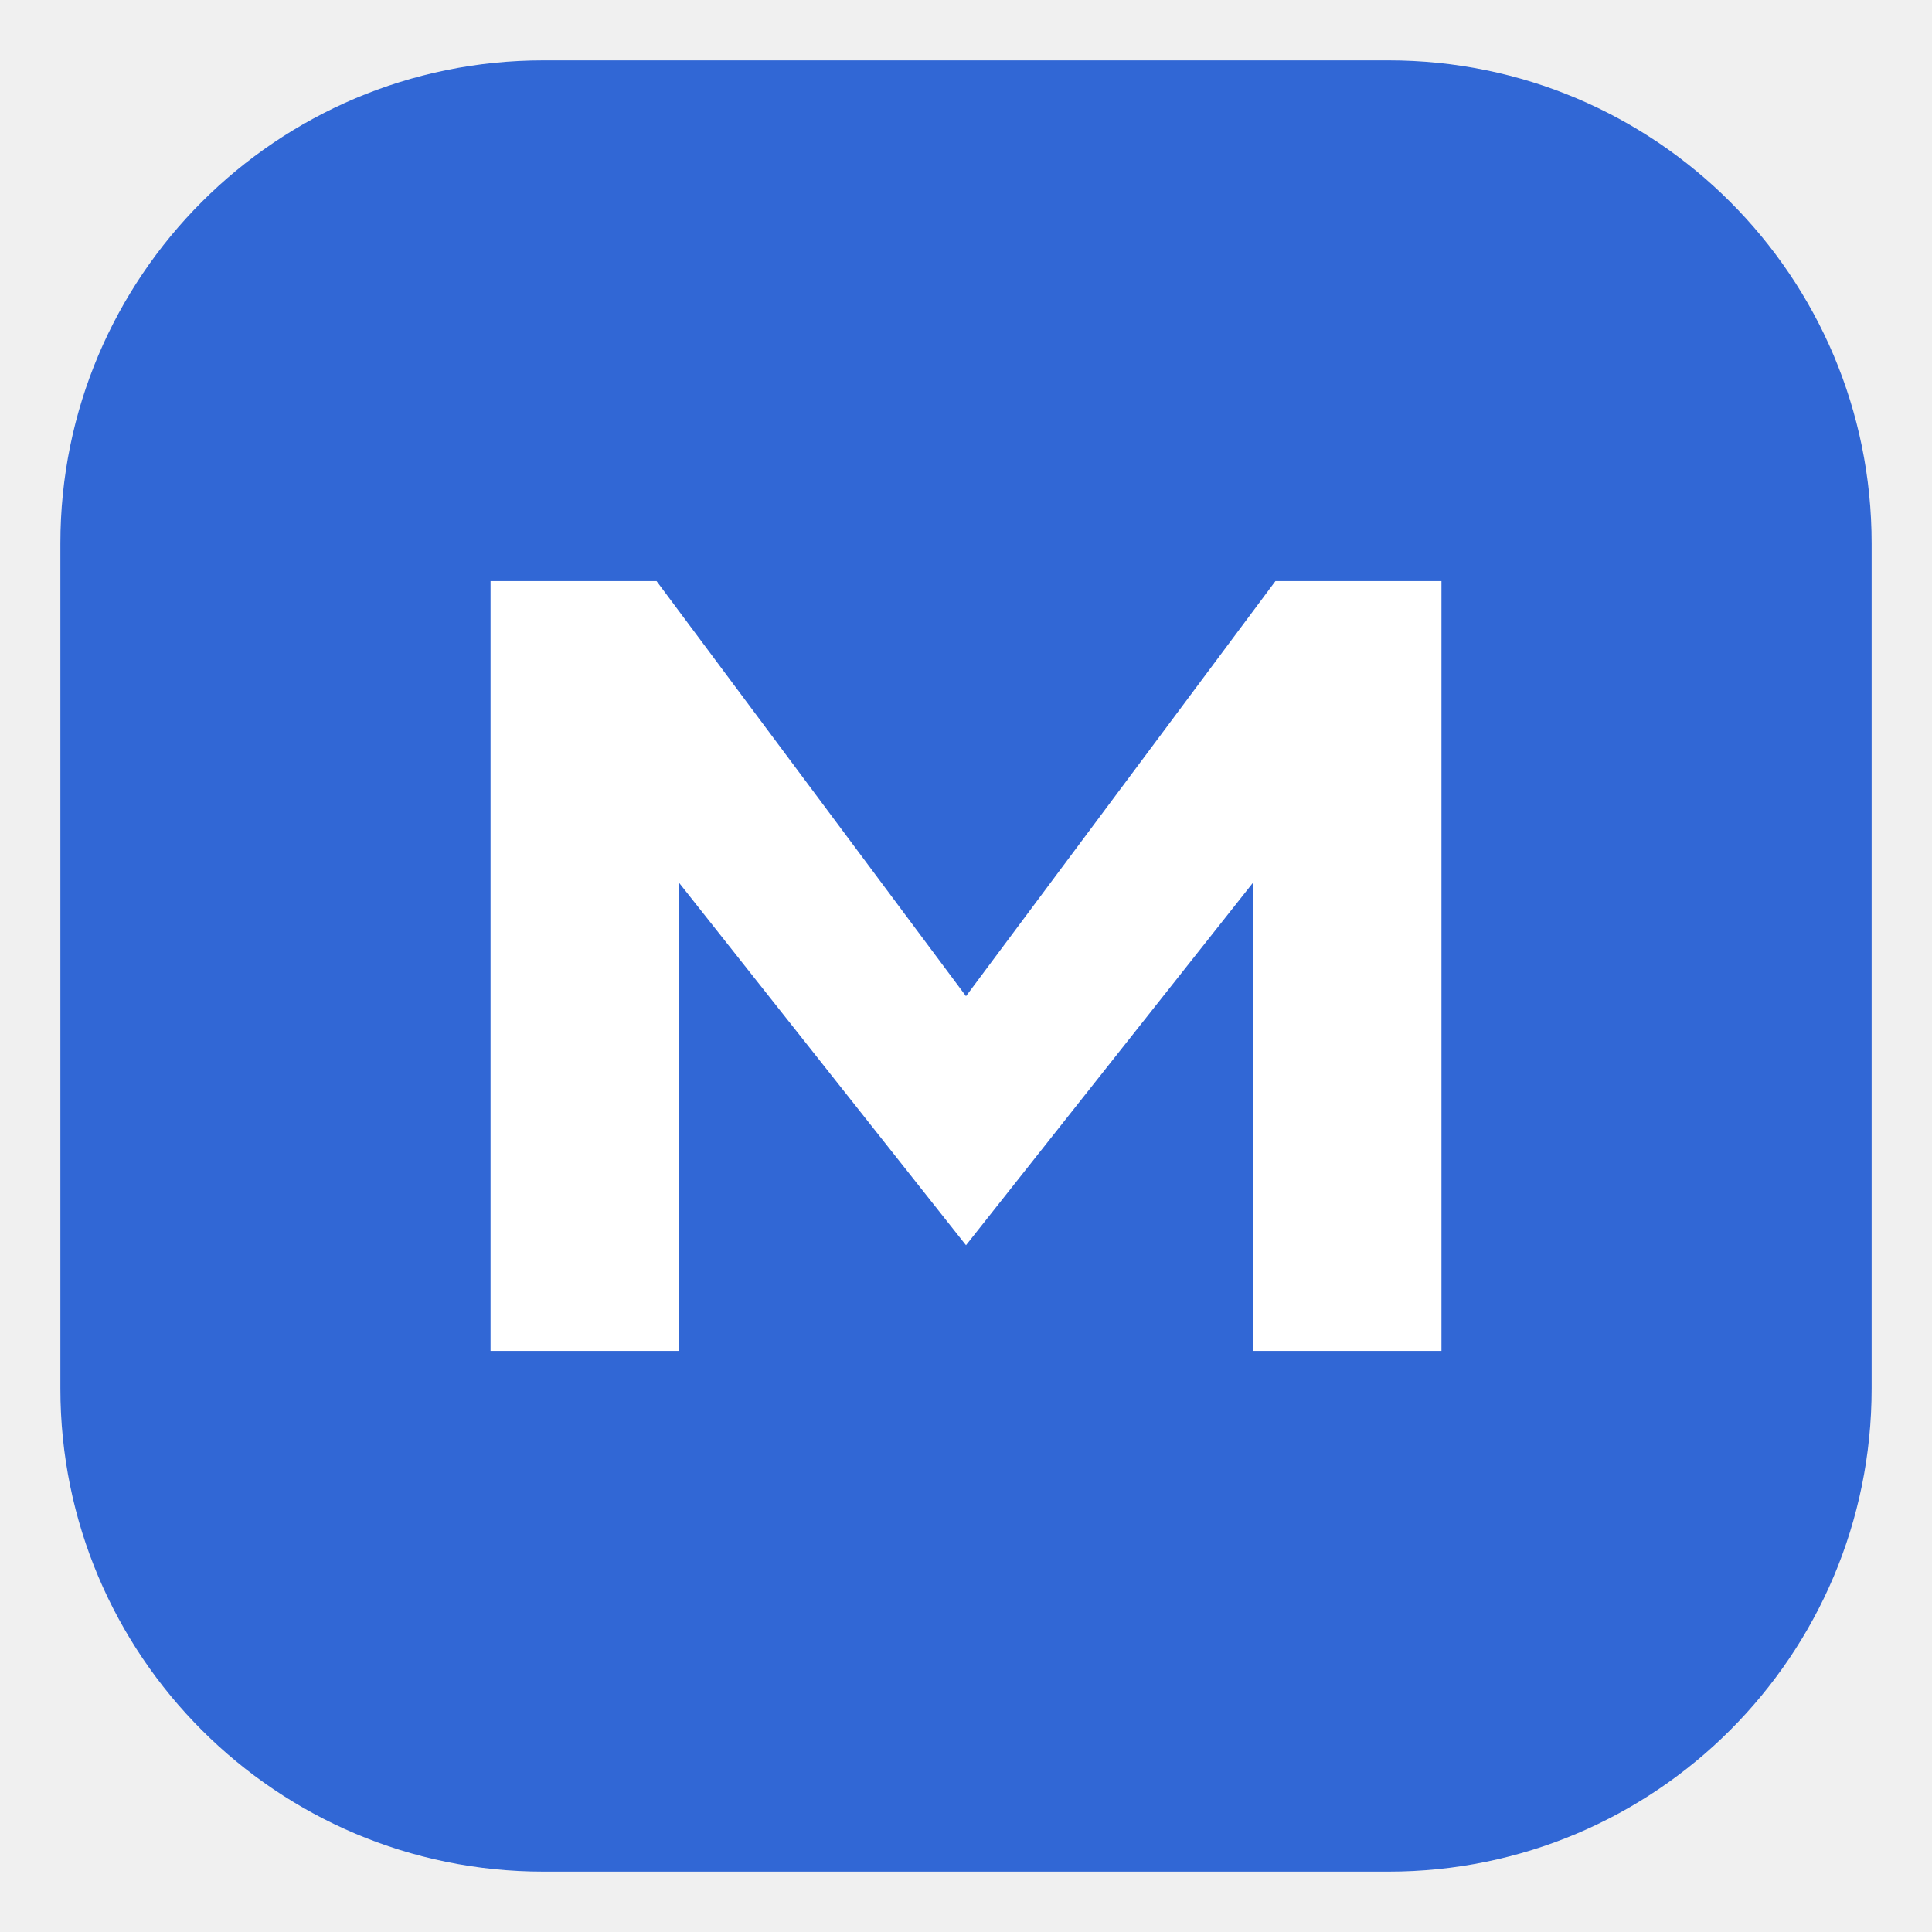
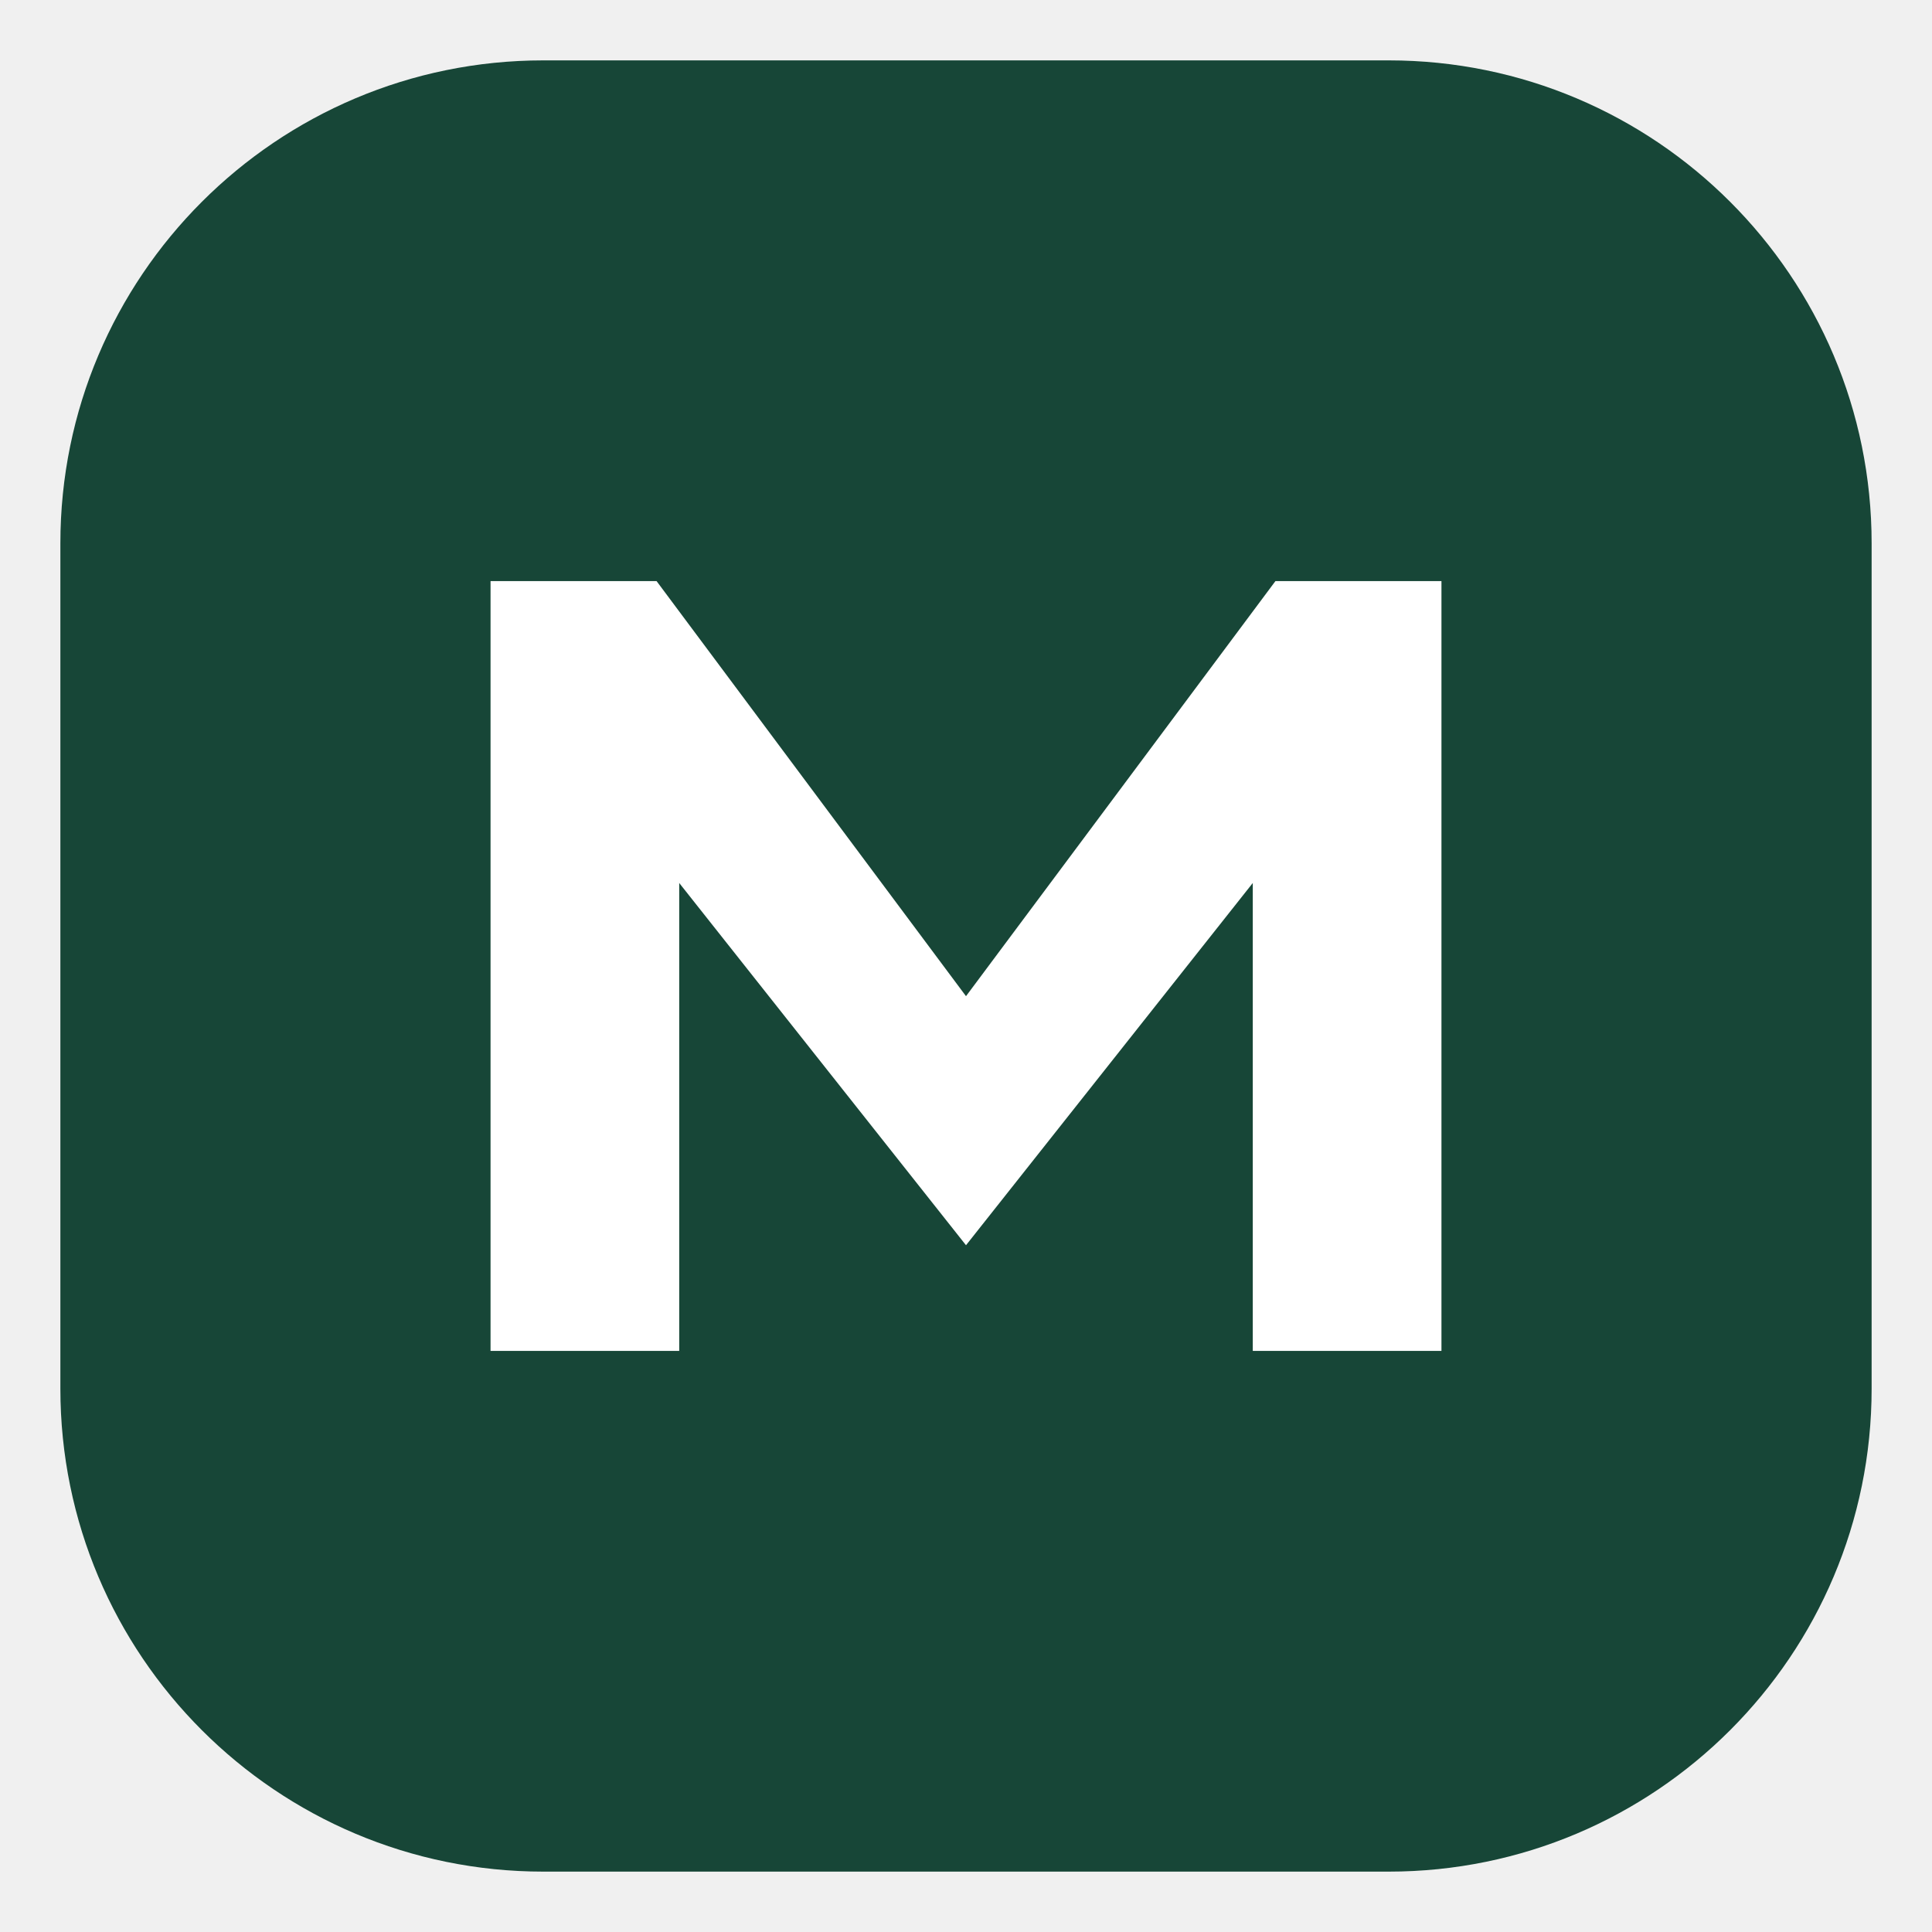
<svg xmlns="http://www.w3.org/2000/svg" width="256" height="256" viewBox="0 0 256 256">
-   <rect x="8" y="8" width="240" height="240" rx="64" fill="#3167d5" />
+   <rect x="8" y="8" width="240" height="240" rx="64" fill="#174637" />
  <path d="M65 179V77h22l41 55 41-55h22v102h-25v-62l-38 48-38-48v62z" fill="#fff" />
</svg>
